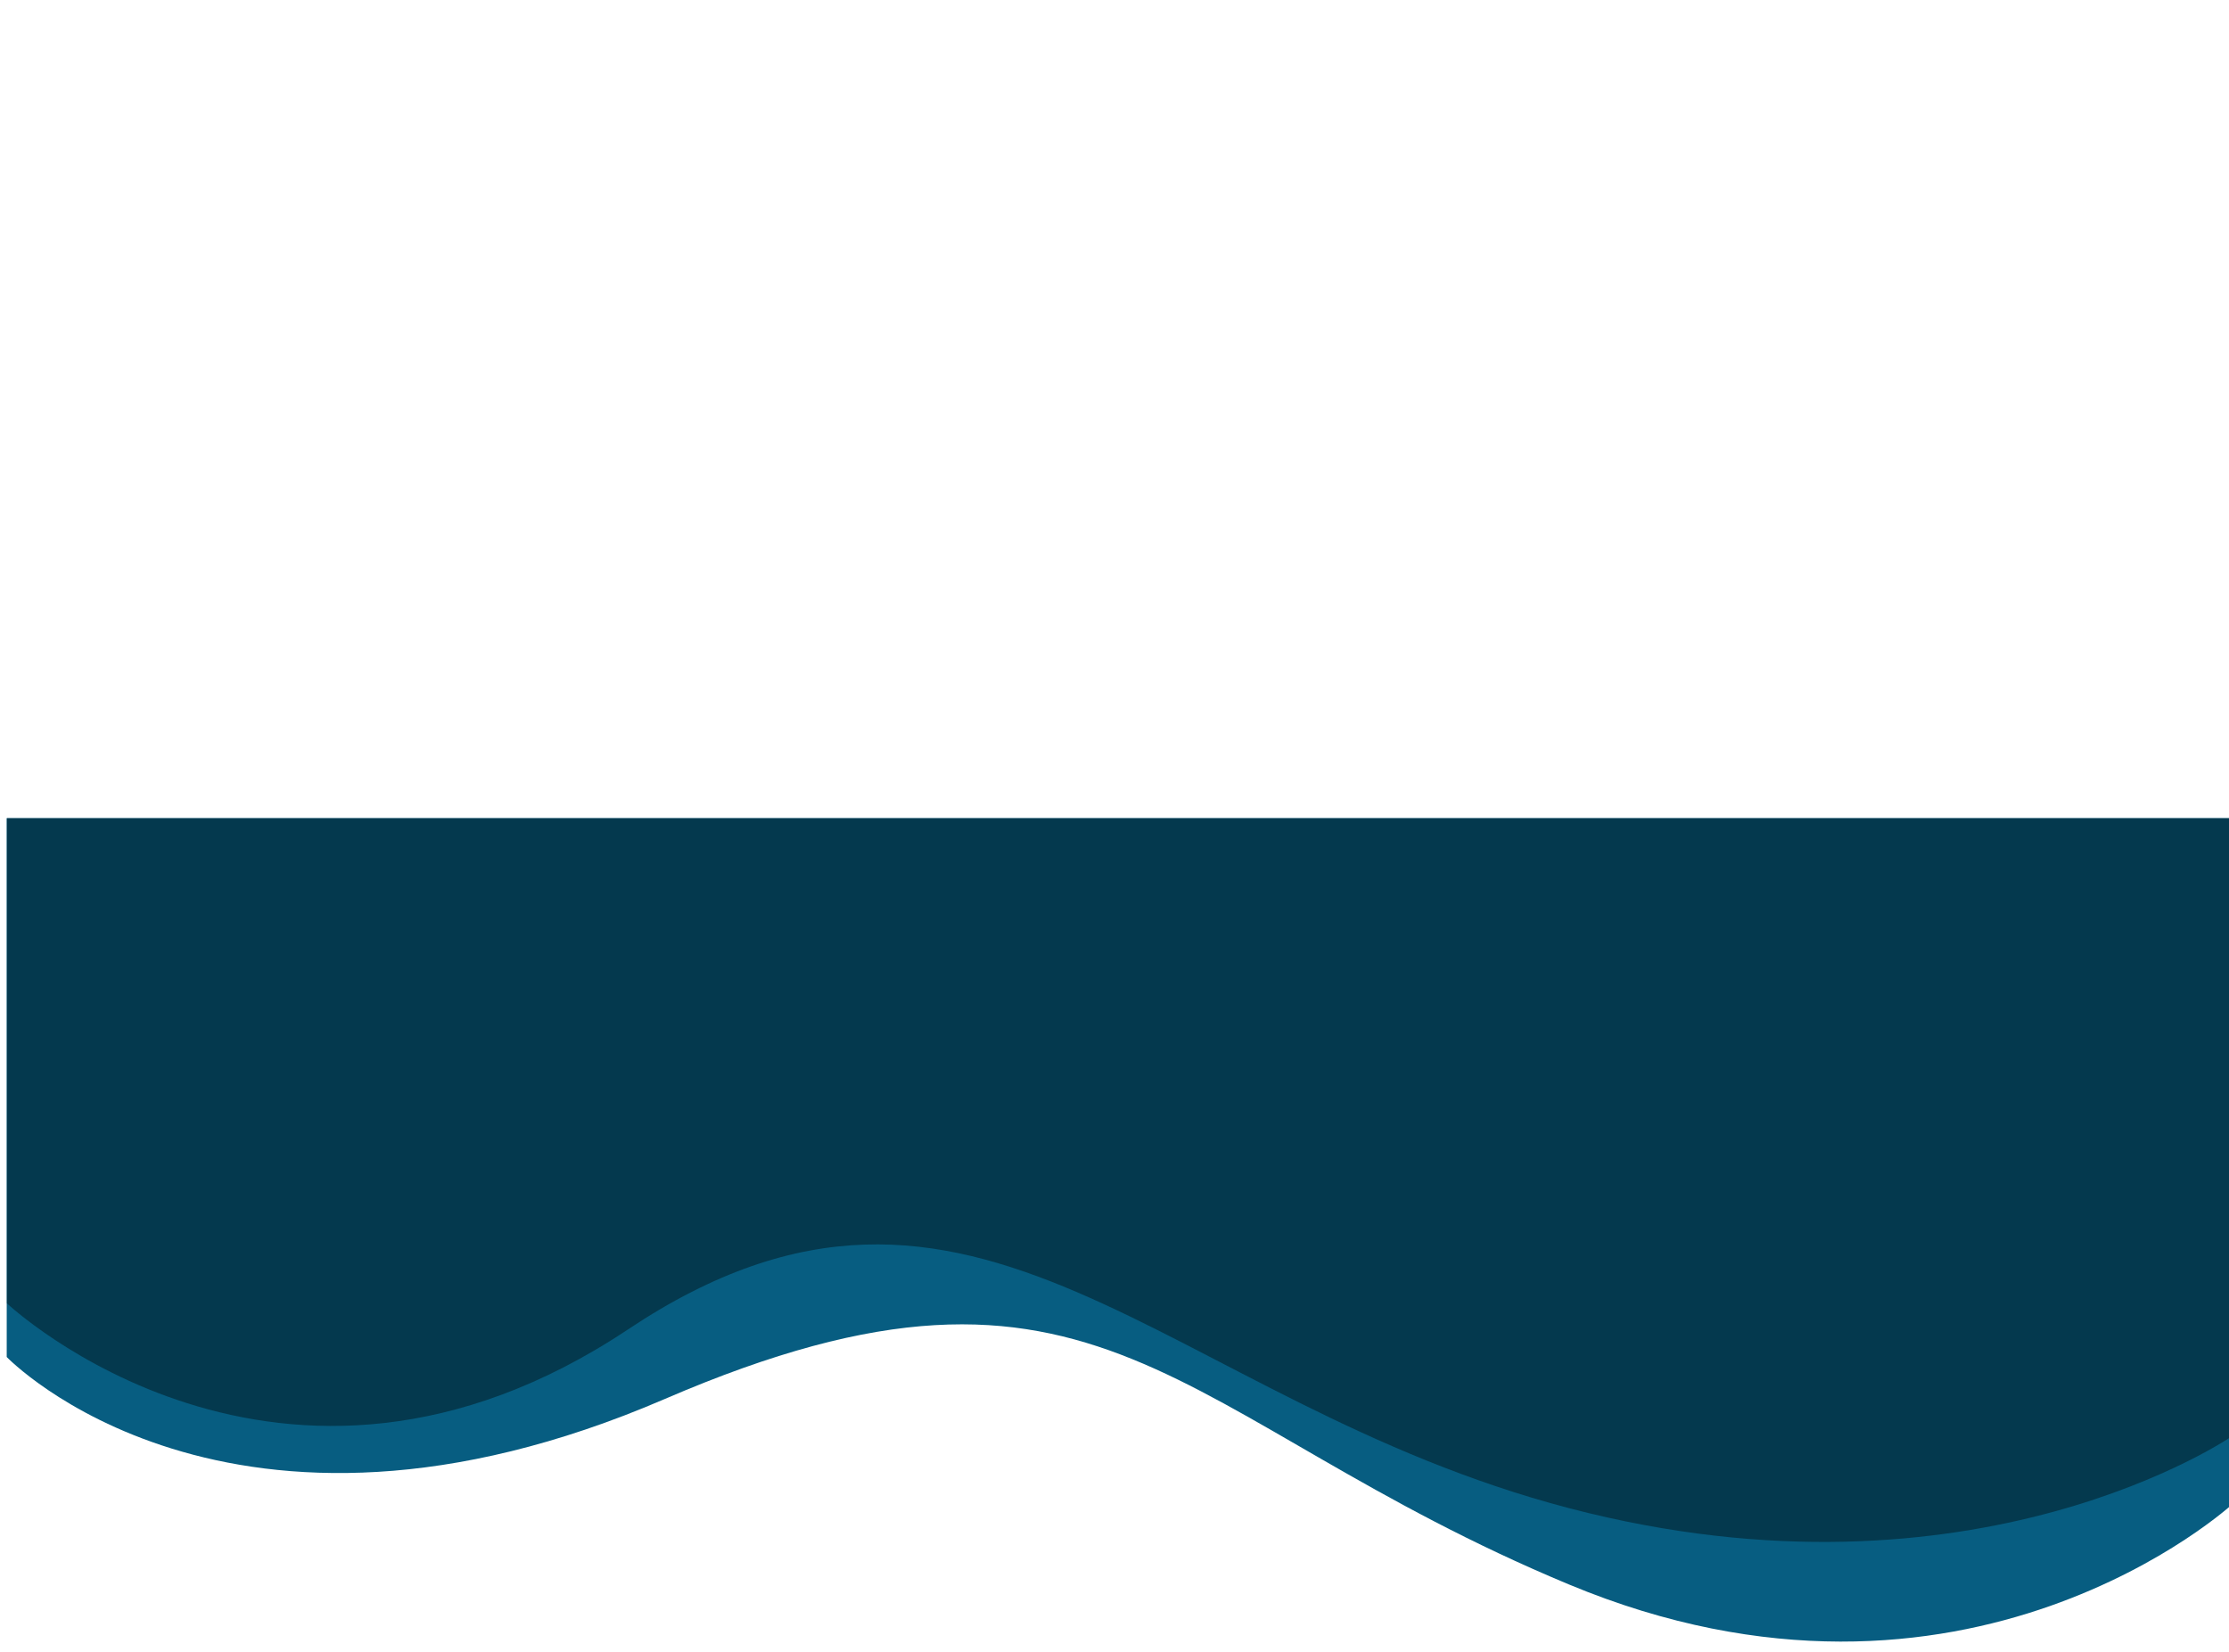
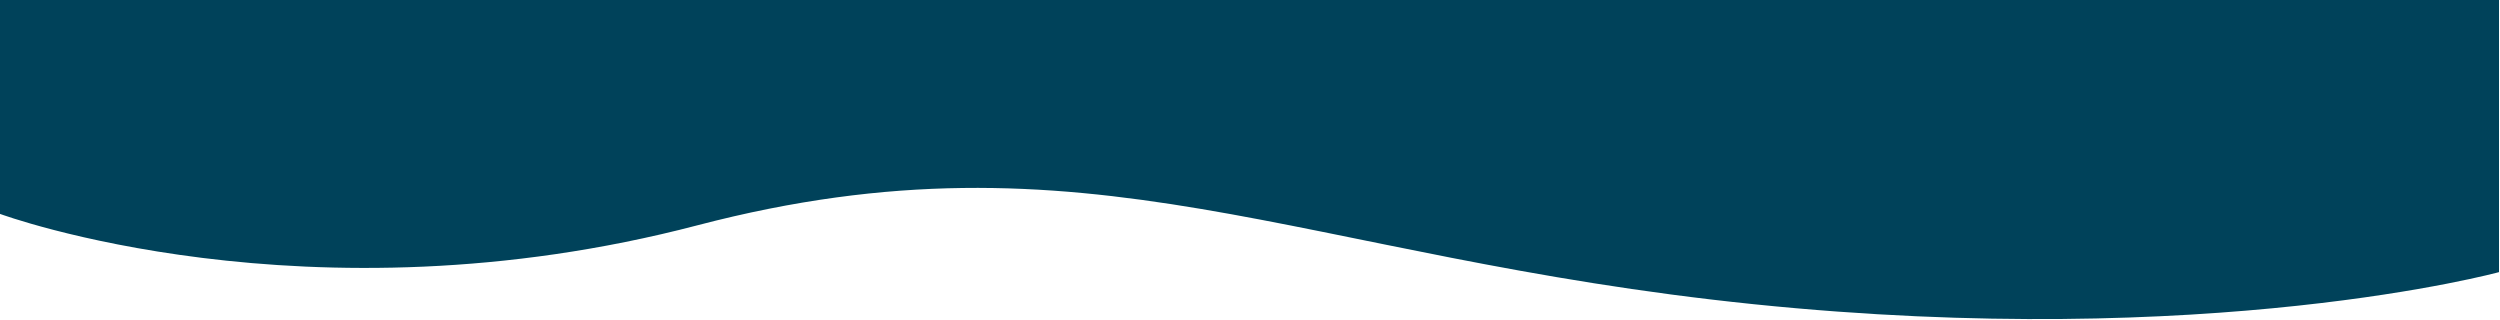
- <svg xmlns="http://www.w3.org/2000/svg" width="1619mm" height="1200mm" viewBox="0 0 1619 1200" version="1.1" id="svg1">
+ <svg xmlns="http://www.w3.org/2000/svg" width="4756.855mm" height="607.119mm" viewBox="0 0 4756.855 607.119" version="1.1" id="svg1">
  <defs id="defs1" />
-   <g id="layer1" style="display:none">
-     <path style="display:inline;fill:#86c4f8;fill-opacity:1;stroke-width:0.279" d="M 0.136,1200.193 C 204.836,851.619 414.231,1244.798 615.436,1041.609 816.641,838.421 1006.01,1182.772 1159.872,968.889 1313.735,755.006 1619.132,839.757 1619.132,839.757 l 0.228,360.125 z" id="path1" />
-     <path style="display:inline;fill:#86c4f8;fill-opacity:1;stroke-width:0.265" d="m 1619.093,806.338 c 0,0 -187.368,-17.411 -275.909,-4.278 -88.541,13.134 -210.429,131.383 -271.631,196.772 -61.203,65.389 -220.722,-96.735 -322.963,-81.275 -102.241,15.459 -148.683,118.85 -248.104,134.746 -99.421,15.896 -316.547,-57.748 -316.547,-57.748 0,0 174.64,30.497 301.575,23.527 126.935,-6.97 163.022,-169.705 271.631,-192.495 100.442,-21.076 201.625,82.475 301.575,62.026 108.264,-22.149 133.944,-173.609 260.937,-188.217 126.993,-14.608 299.436,-4.278 299.436,-4.278 z" id="path2" />
+   <g id="layer1" style="display:none" transform="translate(-2.061019,-1.595041)">
    <path style="display:inline;fill:#86c4f8;fill-opacity:1;stroke-width:0.265" d="m 759.284,776.395 c 0,0 221.912,76.83 295.158,83.414 73.246,6.584 67.322,-99.926 177.523,-164.69 110.2,-64.764 387.128,-32.082 387.128,-32.082 V 0 c 0,0 -28.356,233.927 -87.692,297.297 -59.336,63.37 -95.861,20.36 -181.8,96.247 -85.939,75.887 -92.76,182.913 -186.078,207.466 -93.318,24.553 -70.052,137.494 -151.857,171.106 -81.805,33.612 -252.382,4.278 -252.382,4.278 z" id="path3" />
    <path style="display:inline;fill:#86c4f8;fill-opacity:1;stroke-width:0.265" d="m 1.127,595.706 c 0,0 38.834,-162.948 304.073,-361.629 C 570.438,35.395 854.318,0.777 854.318,0.777 H -0.777 Z" id="path4" />
  </g>
-   <g id="layer3">
-     <path style="display:inline;fill:#075d81;fill-opacity:1;stroke-width:2.64;paint-order:fill markers stroke" d="m 4.88,594.321 v 391.392 c 0,0 160.568,167.36 478.121,30.442 317.553,-136.918 368.247,14.764 656.646,134.813 288.4,120.049 482.225,-58.709 482.225,-58.709 V 594.321 Z" id="path5-4" />
-     <path style="display:inline;fill:#04394e;fill-opacity:1;stroke-width:2.506;paint-order:fill markers stroke" d="m 5.061,594.355 v 352.413 c 0,0 198.734,187.106 451.181,18.842 252.447,-168.264 388.452,52.72 683.587,129.955 295.135,77.235 482.225,-52.862 482.225,-52.862 V 594.355 Z" id="path5" />
+   <g id="layer3" transform="translate(-2.061019,-1.595041)">
+     <path style="display:none;fill:#075d81;fill-opacity:1;stroke-width:4.508;paint-order:fill markers stroke" d="M 1.605,1.556 V 453.562 c 0,0 405.212,193.279 1206.591,35.156 801.379,-158.123 929.311,17.05 1657.12,155.691 727.809,138.64 1216.948,-67.801 1216.948,-67.801 V 1.556 Z" id="path5-4" />
+     <path style="display:inline;fill:#00425a;fill-opacity:1;stroke-width:4.618;paint-order:fill markers stroke" d="M 2.061,1.595 V 408.586 c 0,0 584.633,216.083 1327.28,21.76 742.647,-194.323 1142.744,60.885 2010.97,150.081 868.226,89.196 1418.605,-61.049 1418.605,-61.049 V 1.595 Z" id="path5" />
  </g>
</svg>
